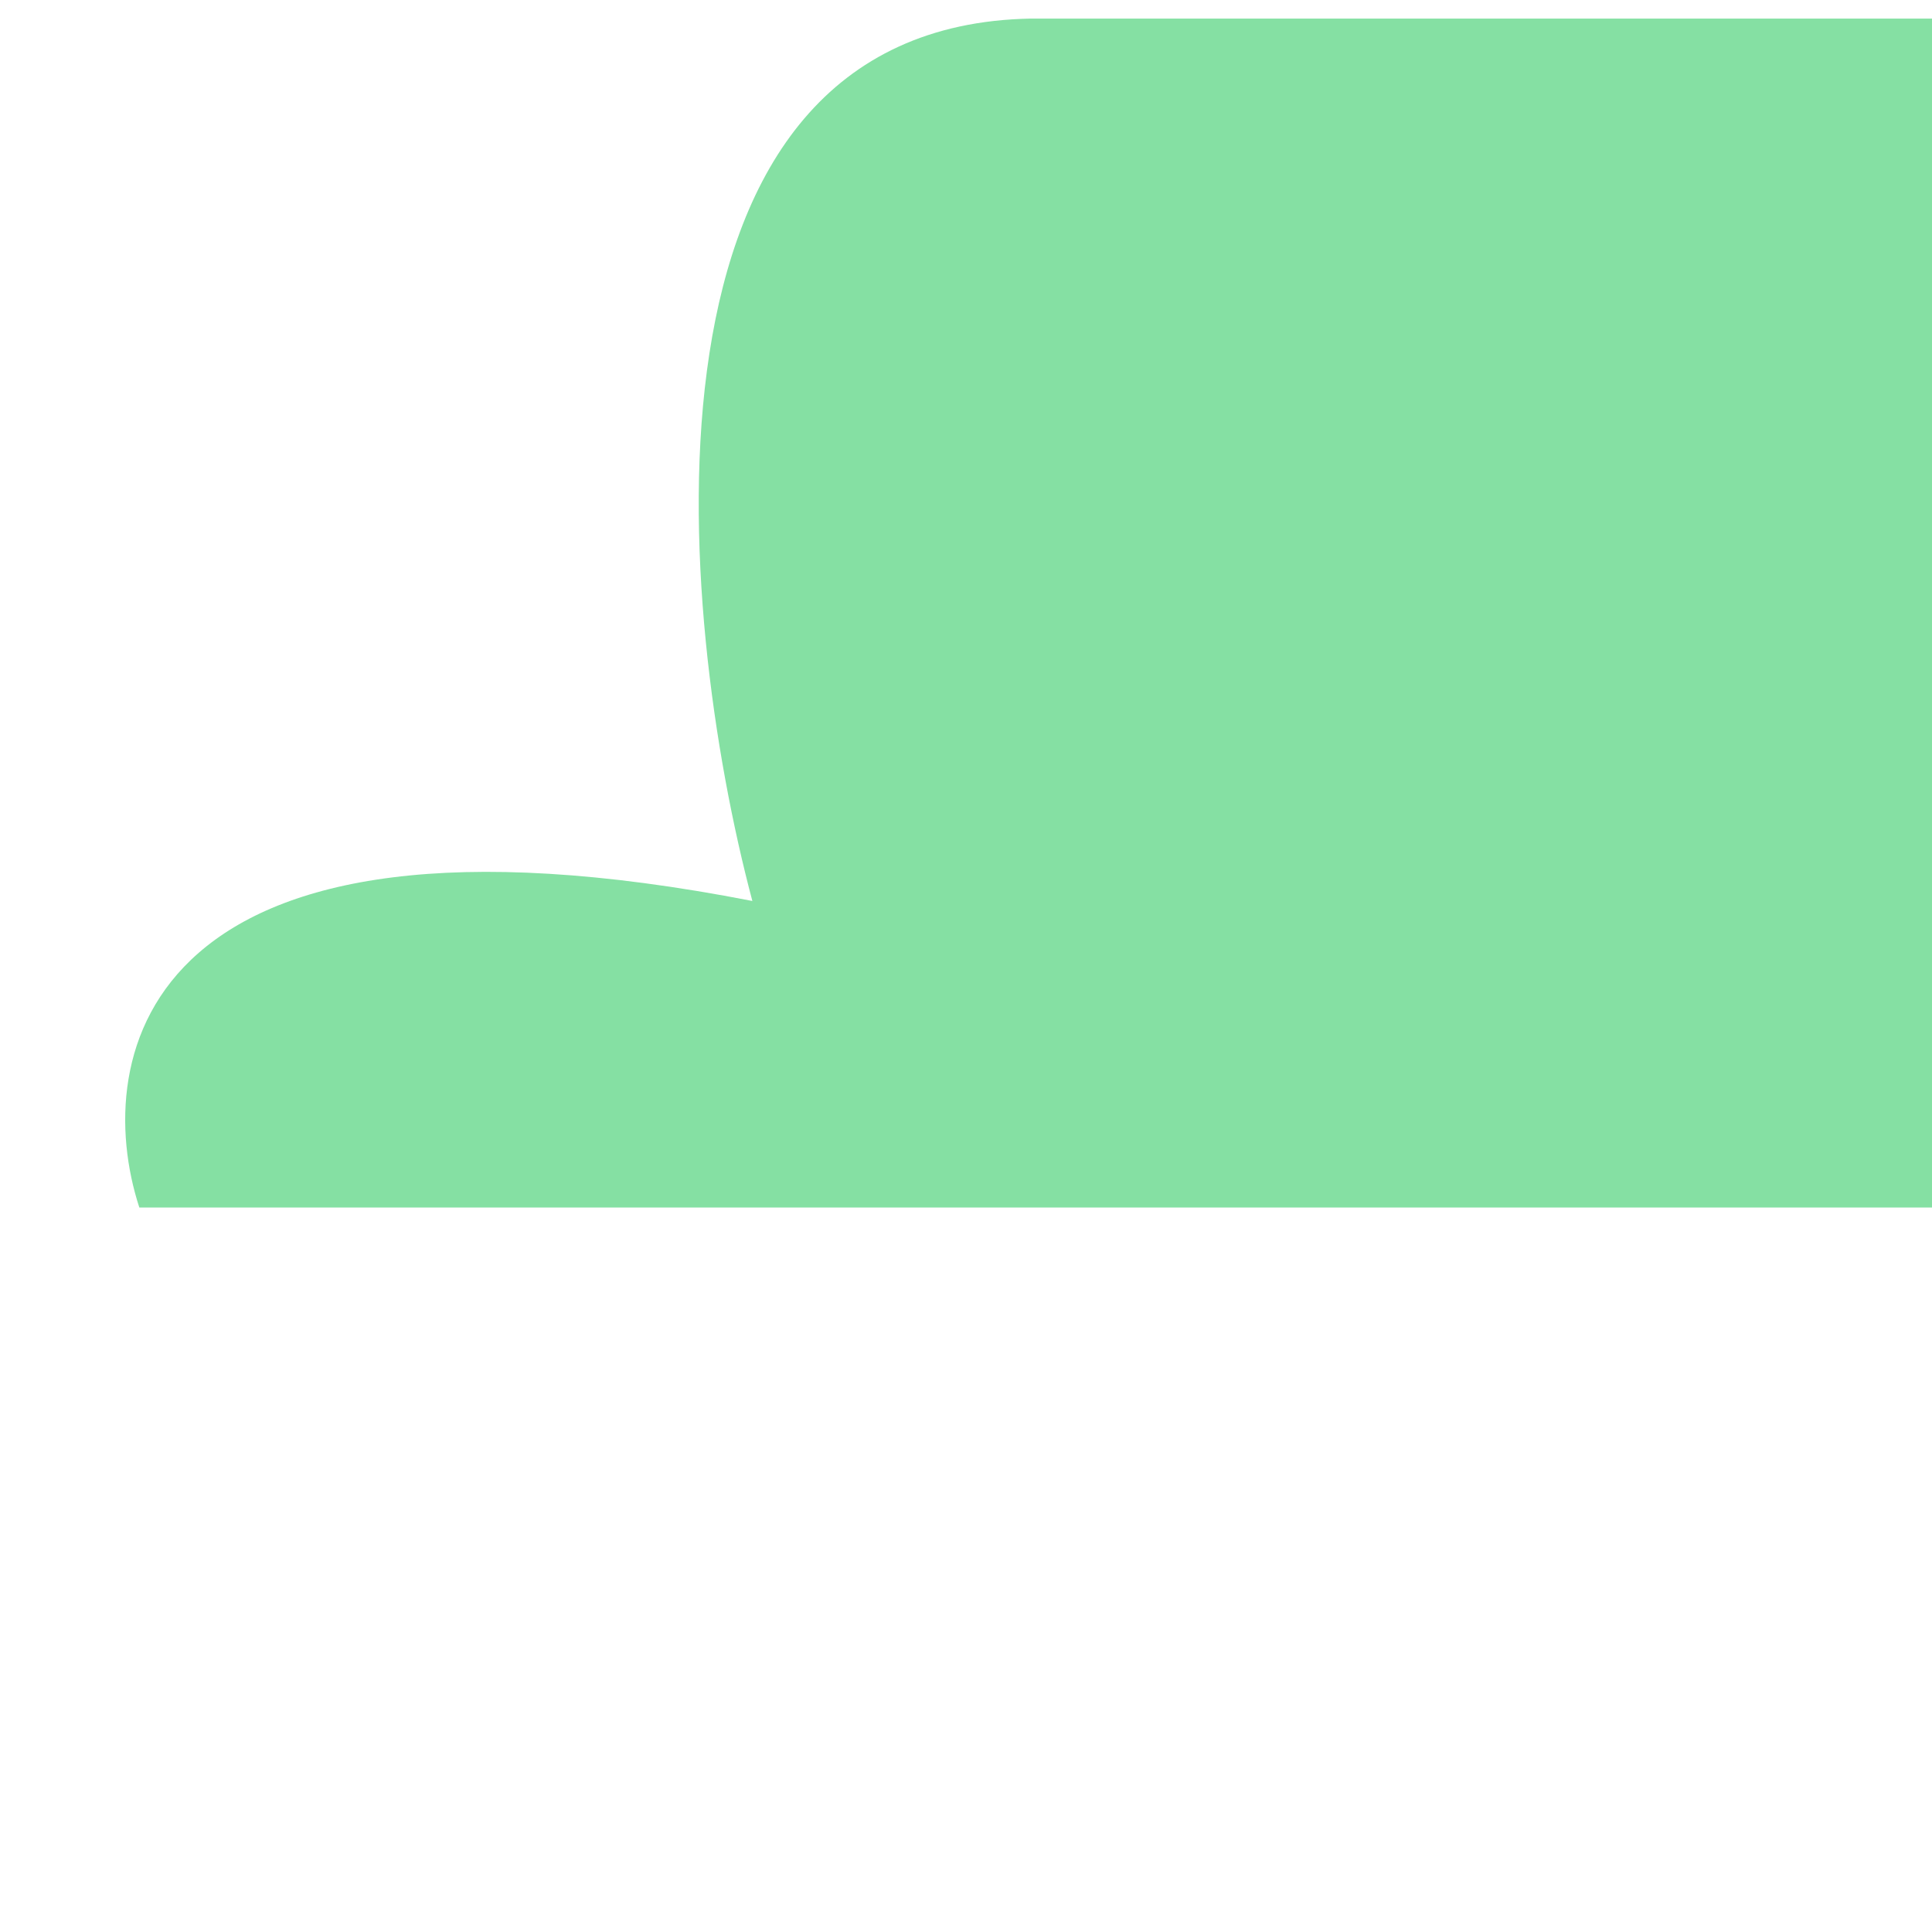
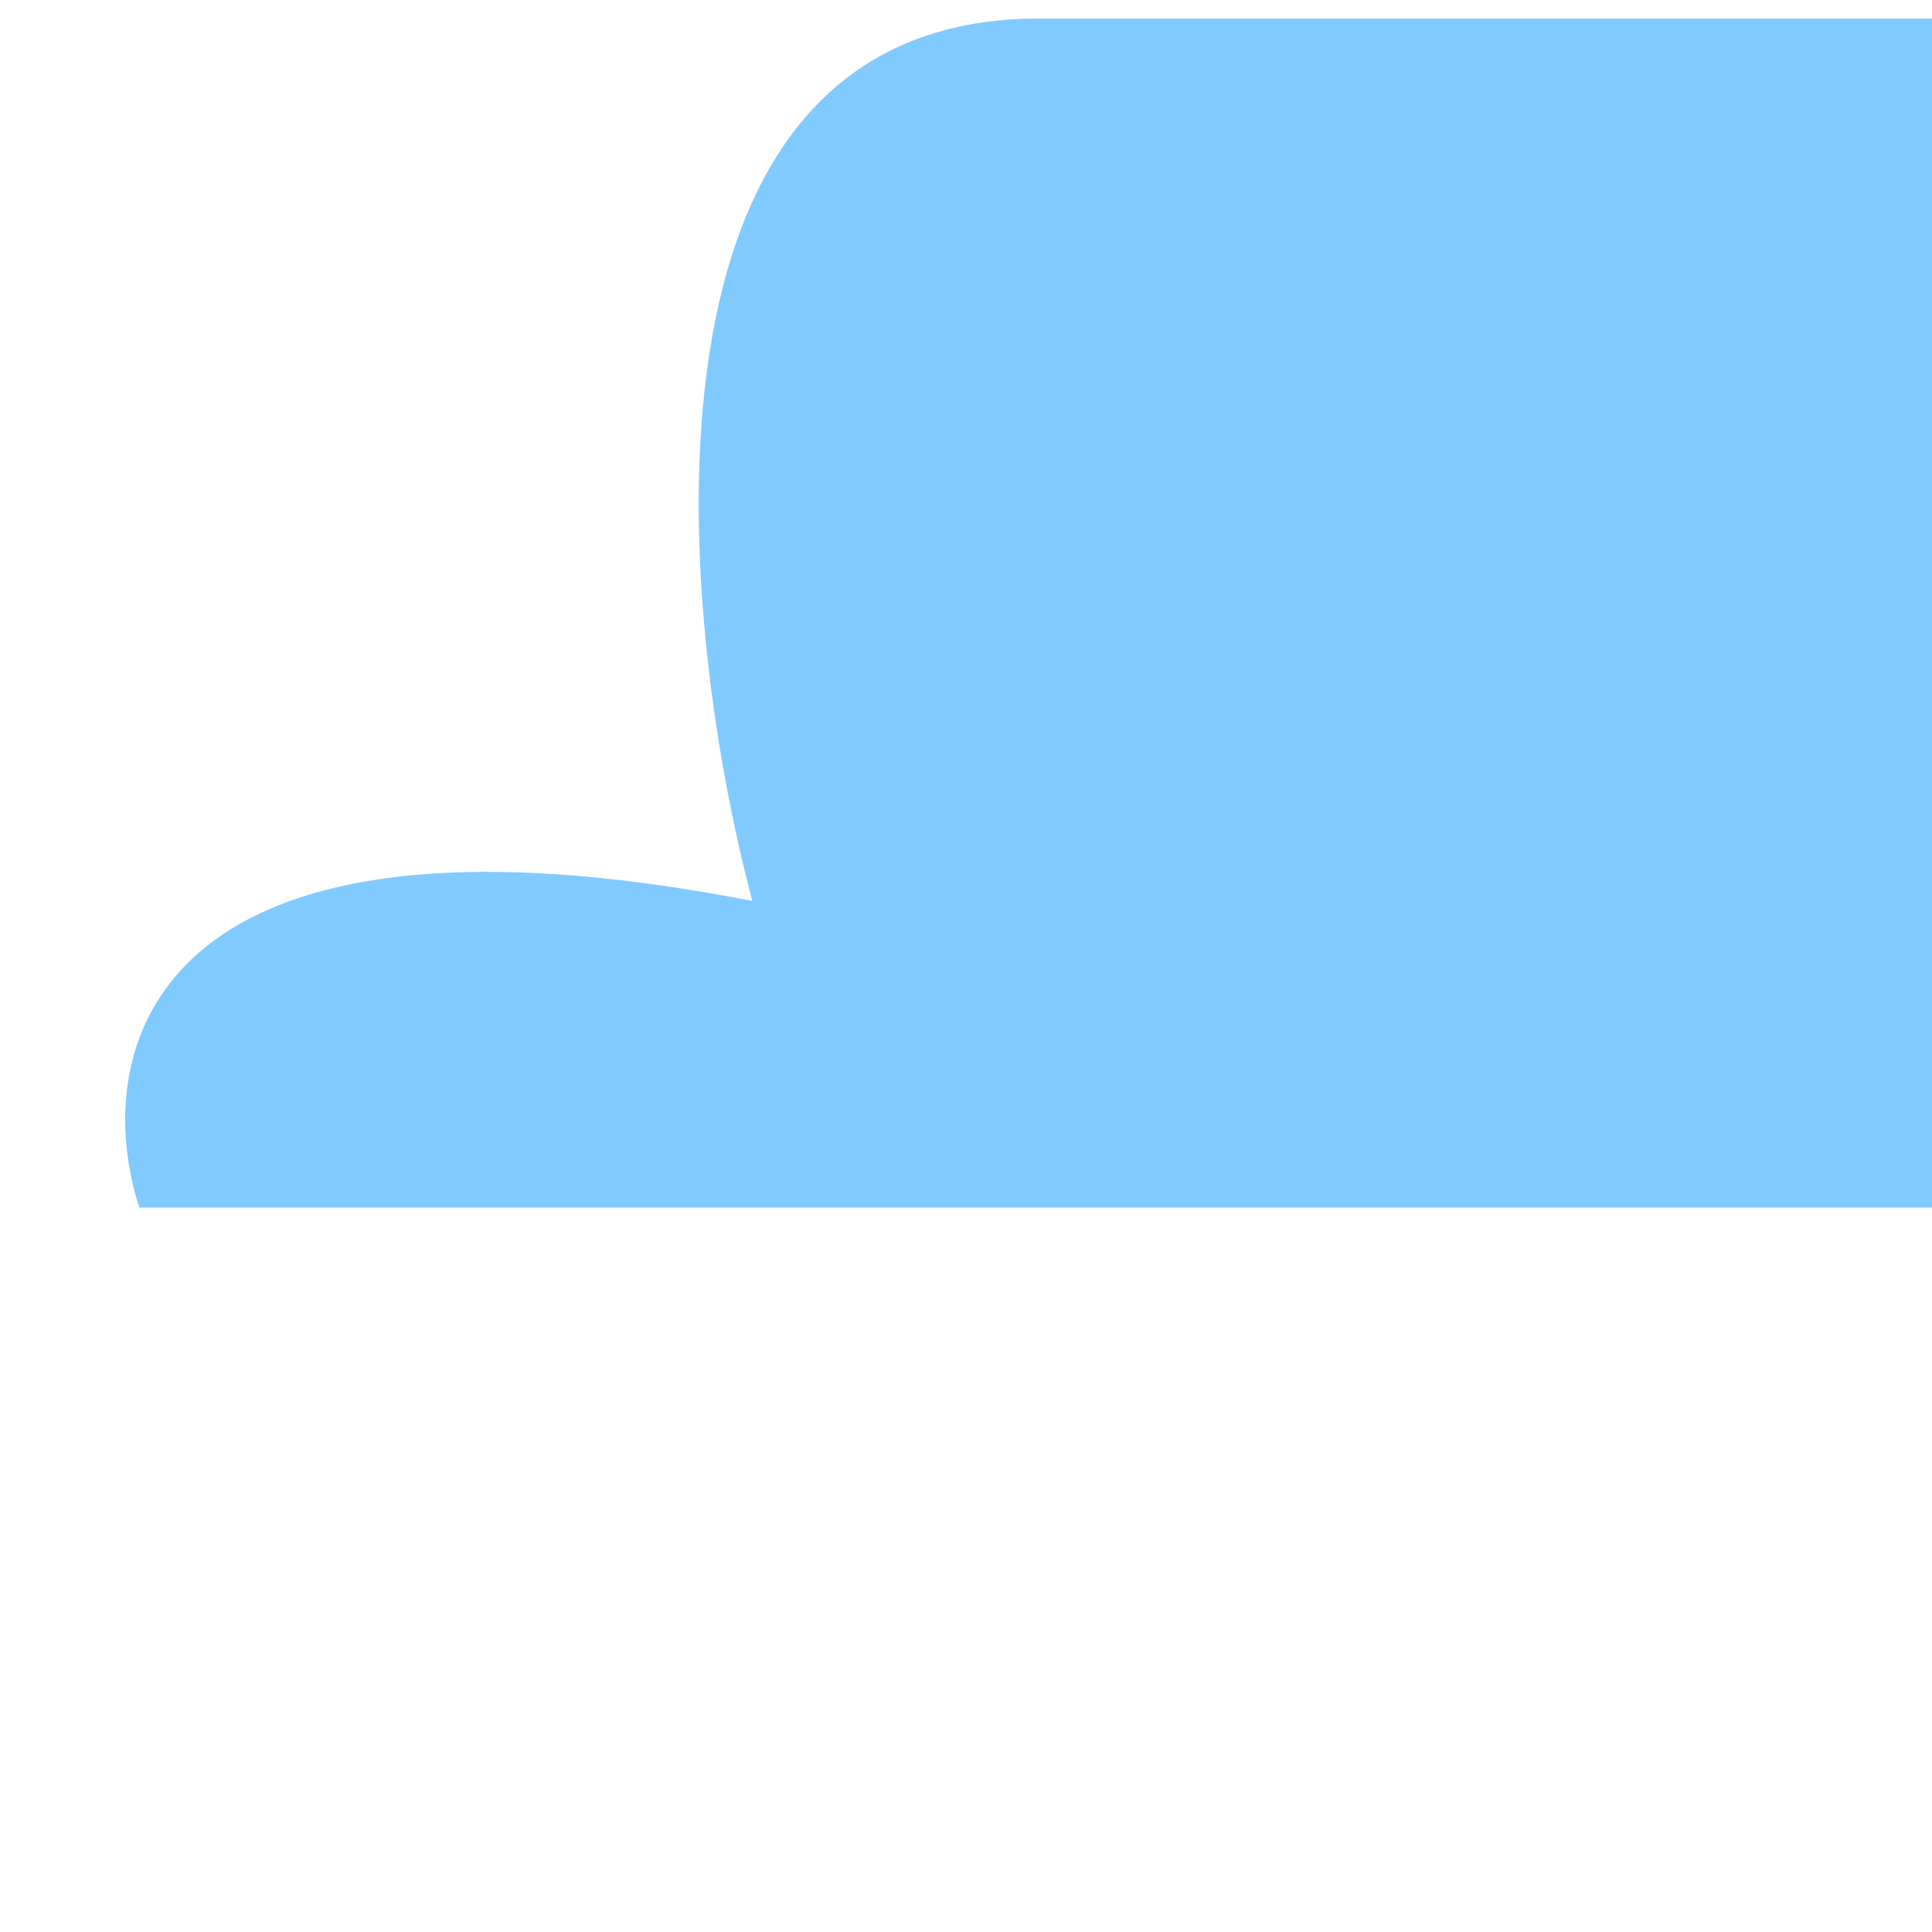
<svg xmlns="http://www.w3.org/2000/svg" width="104" height="104" viewBox="0 0 104 104" fill="none" style="position: absolute;">
  <g filter="url(#filter0_f_2512_16752)">
-     <path d="M40.5 48.5C7.7 42.1 4.833 56.833 7.5 65L104 65L104 1L55.5 1C33.5 1.4 36.333 32.833 40.5 48.5Z" fill="rgba(133, 224, 163, 1)" />
+     <path d="M40.5 48.5C7.7 42.1 4.833 56.833 7.5 65L104 65L104 1L55.5 1C33.5 1.4 36.333 32.833 40.5 48.5Z" fill="rgba(128, 202, 255, 1)" />
  </g>
  <defs>
    <filter id="filter0_f_2512_16752" x="-6.261" y="-12" width="123.261" height="90" filterUnits="userSpaceOnUse" color-interpolation-filters="sRGB">
      <feFlood flood-opacity="0" result="BackgroundImageFix" />
      <feBlend mode="normal" in="SourceGraphic" in2="BackgroundImageFix" result="shape" />
    </filter>
  </defs>
</svg>
